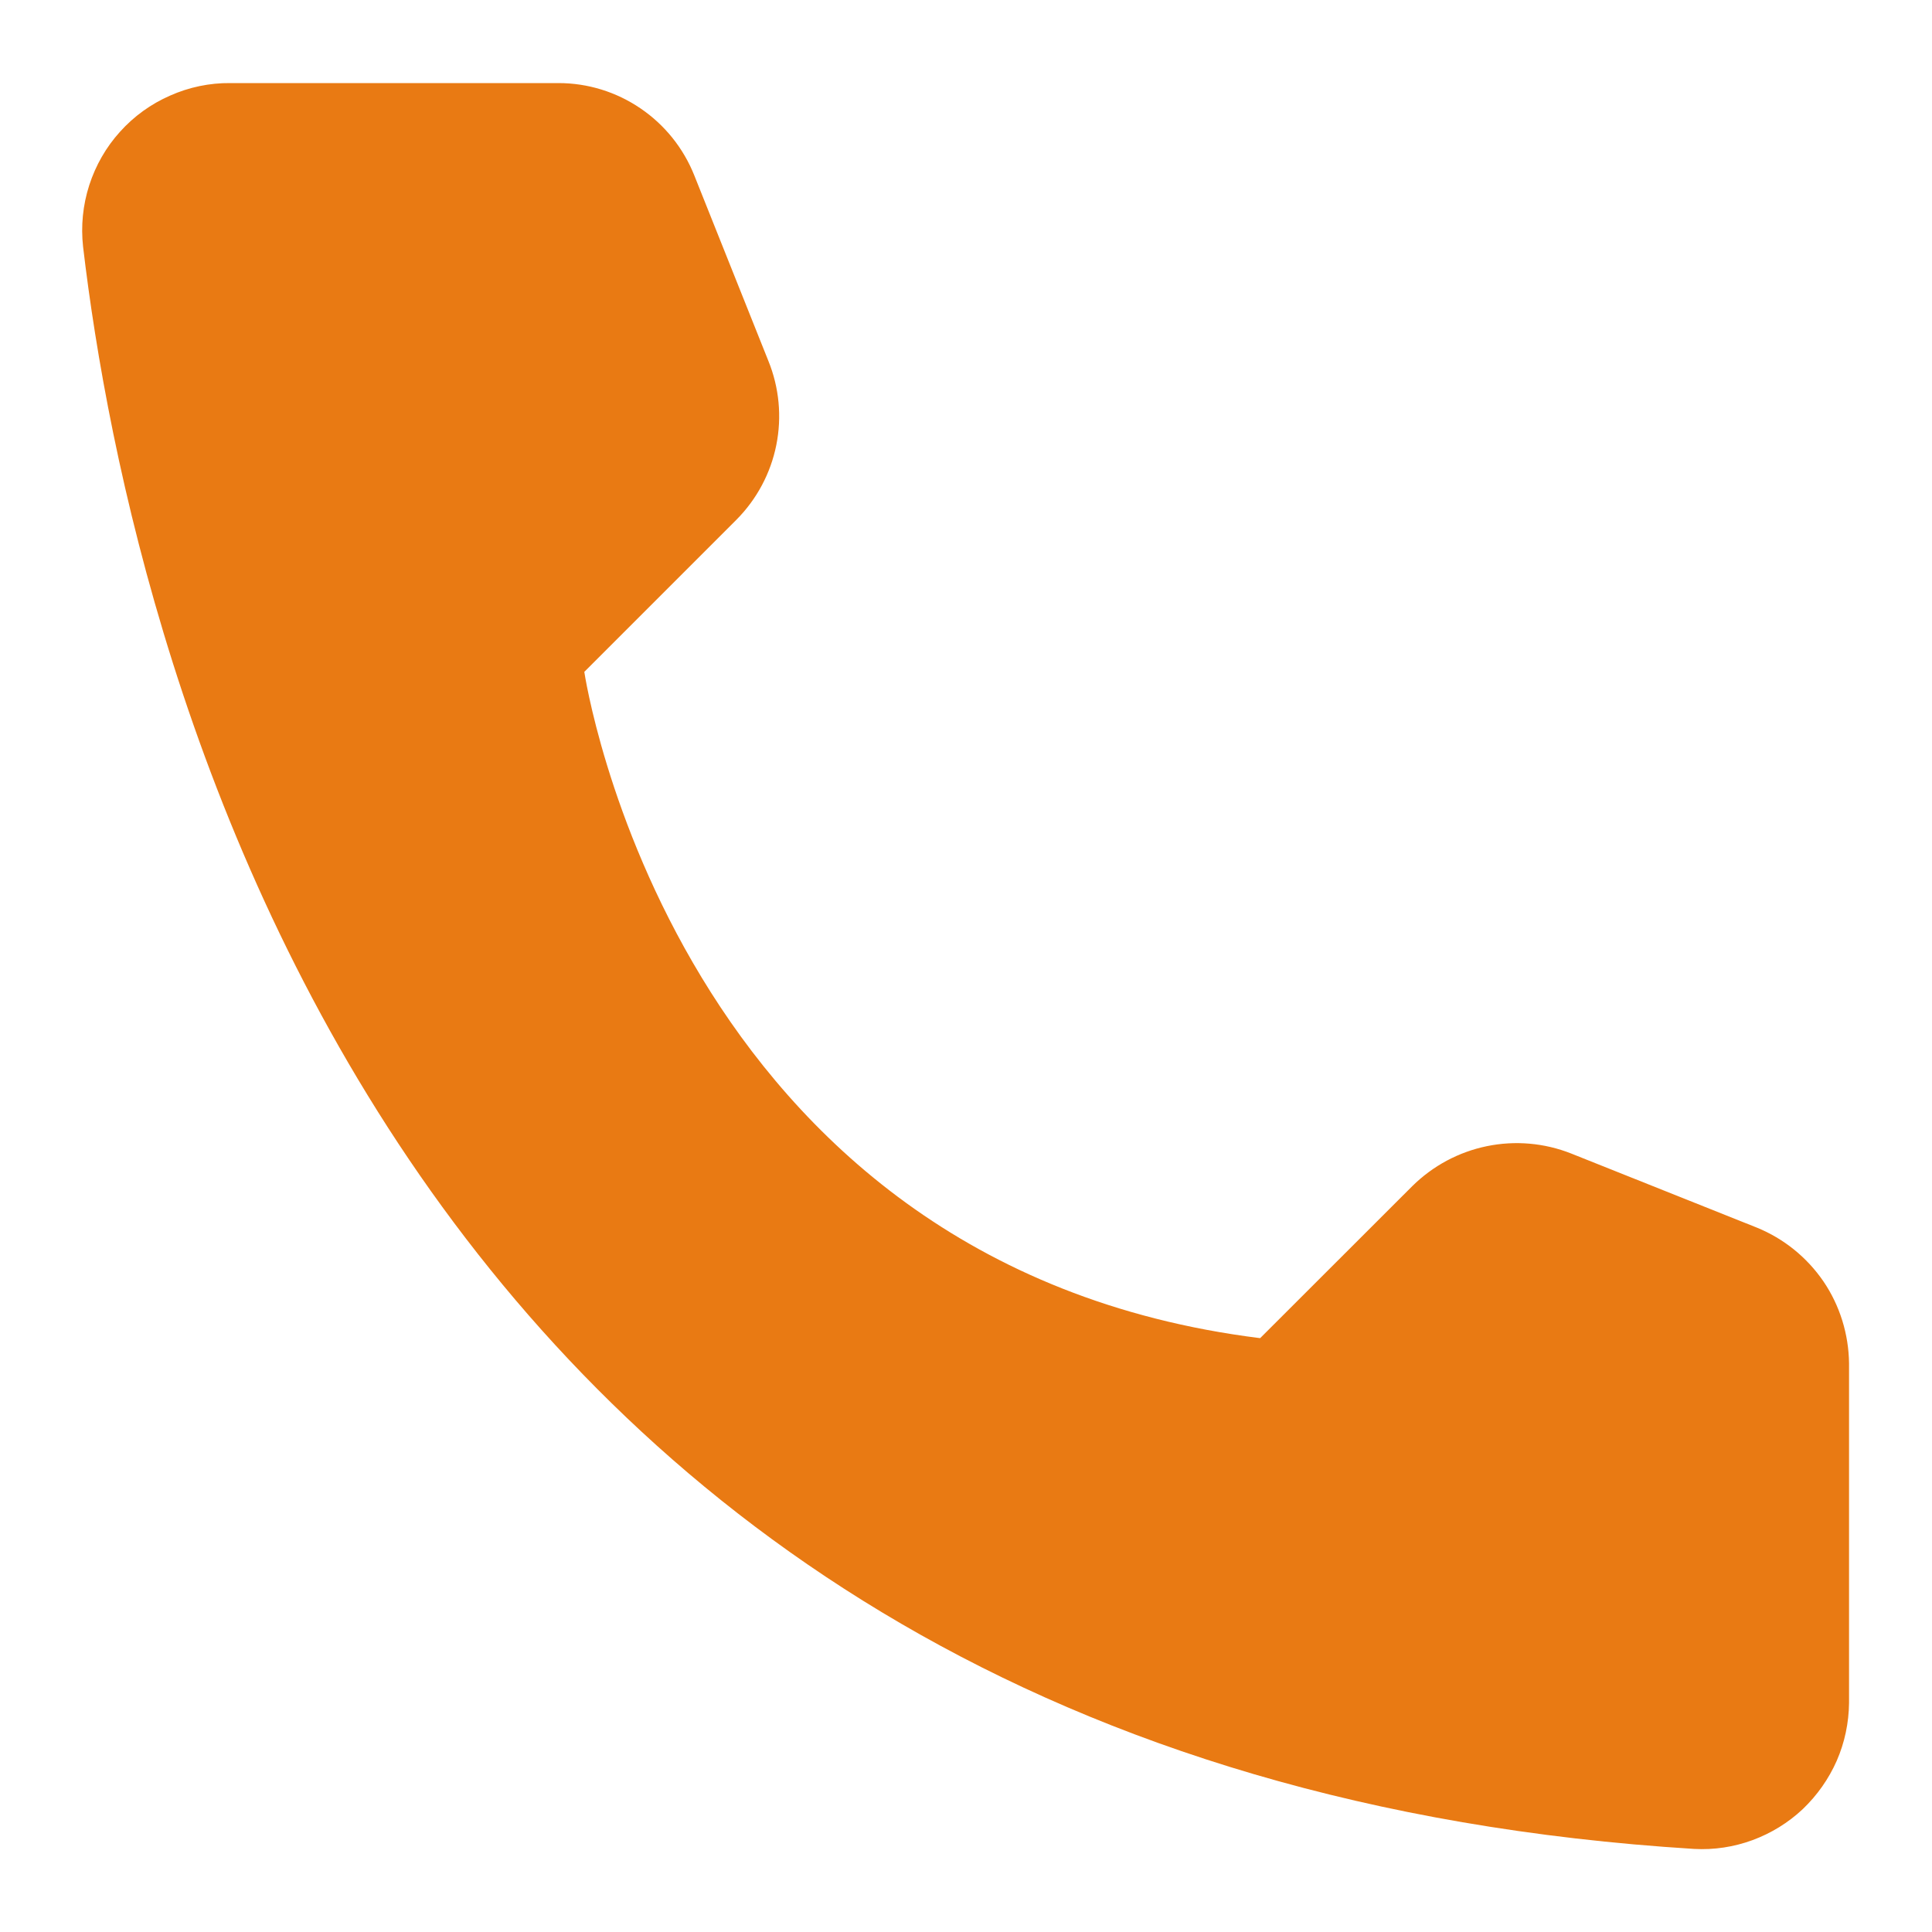
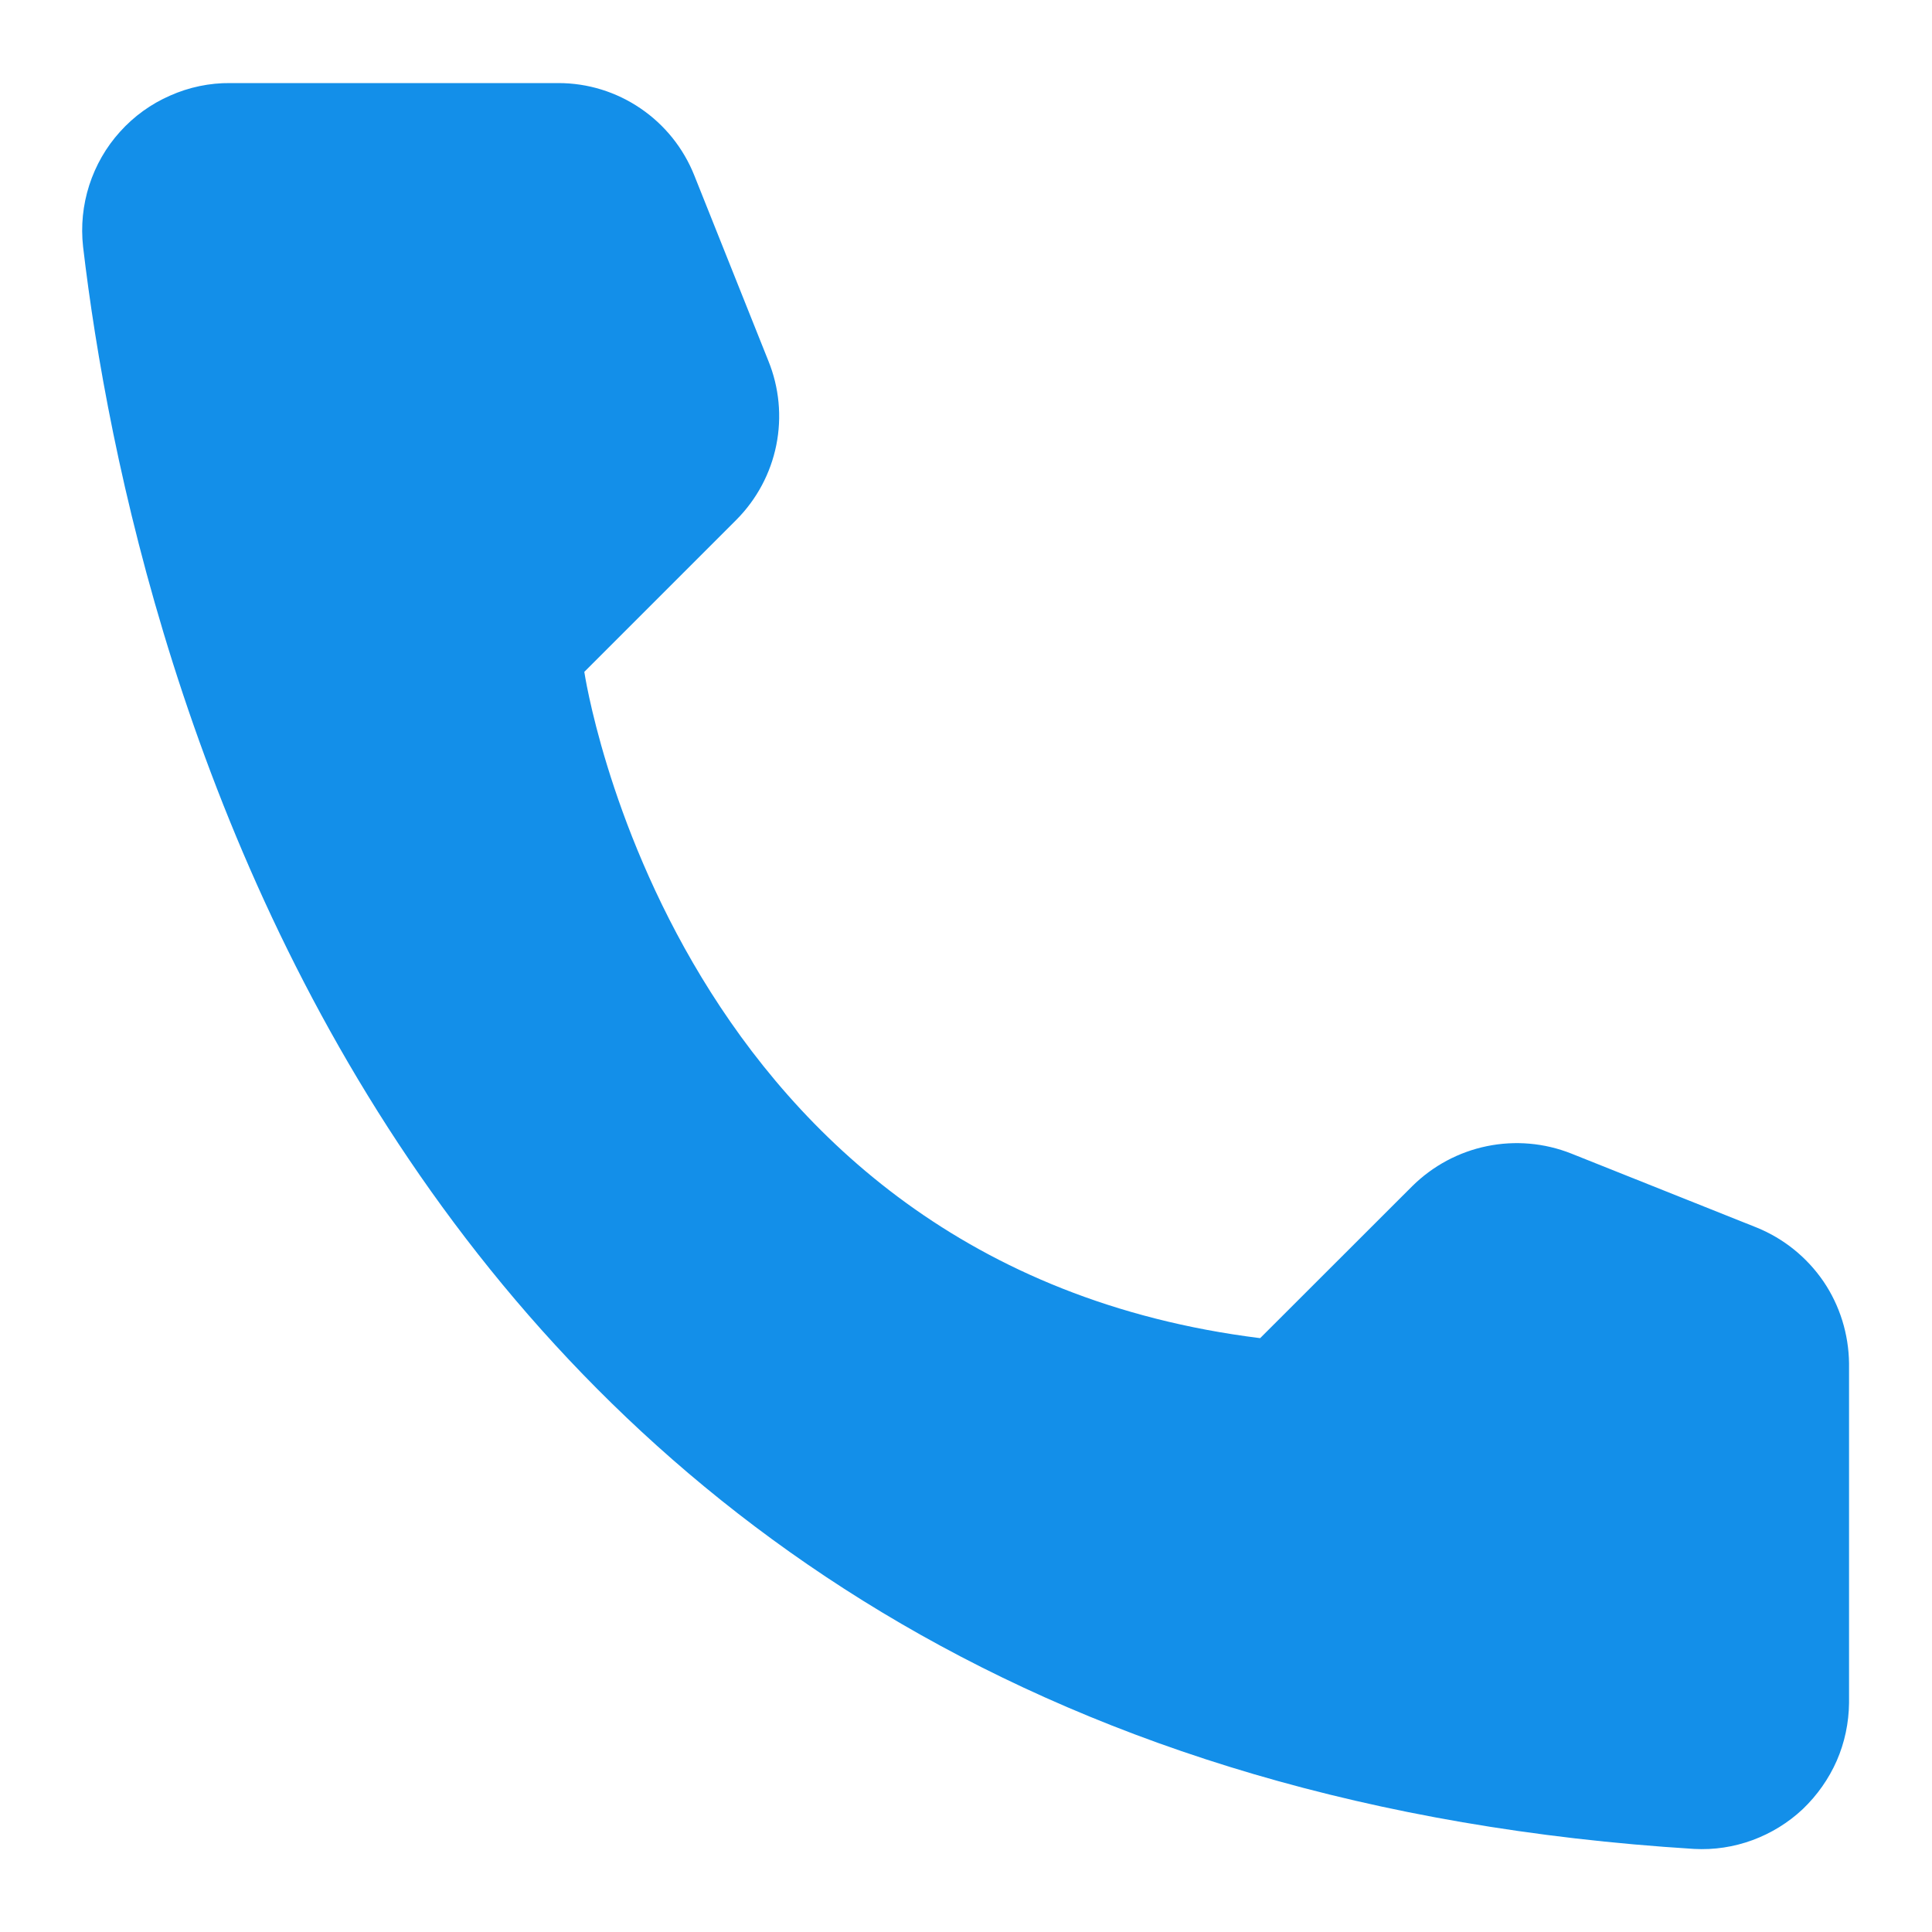
<svg xmlns="http://www.w3.org/2000/svg" width="16" height="16" viewBox="0 0 16 16" fill="none">
-   <path d="M10.436 11.082L11.696 9.823C11.866 9.655 12.08 9.54 12.314 9.492C12.547 9.444 12.79 9.465 13.012 9.553L14.548 10.166C14.772 10.257 14.964 10.412 15.101 10.612C15.237 10.812 15.31 11.049 15.313 11.291V14.103C15.311 14.268 15.277 14.431 15.211 14.582C15.145 14.732 15.049 14.868 14.93 14.982C14.81 15.095 14.668 15.182 14.514 15.239C14.359 15.296 14.195 15.321 14.03 15.312C3.27 14.643 1.098 5.531 0.688 2.043C0.669 1.872 0.686 1.699 0.739 1.534C0.792 1.37 0.878 1.219 0.994 1.091C1.109 0.963 1.25 0.861 1.408 0.792C1.565 0.722 1.736 0.686 1.908 0.688H4.625C4.868 0.688 5.104 0.761 5.305 0.898C5.505 1.034 5.66 1.227 5.75 1.453L6.363 2.988C6.453 3.209 6.476 3.452 6.429 3.686C6.382 3.92 6.267 4.135 6.099 4.304L4.839 5.564C4.839 5.564 5.565 10.475 10.436 11.082Z" fill="#E97A13" />
+   <path d="M10.436 11.082L11.696 9.823C11.866 9.655 12.08 9.54 12.314 9.492C12.547 9.444 12.79 9.465 13.012 9.553L14.548 10.166C14.772 10.257 14.964 10.412 15.101 10.612C15.237 10.812 15.31 11.049 15.313 11.291V14.103C15.311 14.268 15.277 14.431 15.211 14.582C15.145 14.732 15.049 14.868 14.93 14.982C14.81 15.095 14.668 15.182 14.514 15.239C14.359 15.296 14.195 15.321 14.03 15.312C3.27 14.643 1.098 5.531 0.688 2.043C0.669 1.872 0.686 1.699 0.739 1.534C0.792 1.37 0.878 1.219 0.994 1.091C1.109 0.963 1.25 0.861 1.408 0.792C1.565 0.722 1.736 0.686 1.908 0.688H4.625C4.868 0.688 5.104 0.761 5.305 0.898C5.505 1.034 5.66 1.227 5.75 1.453L6.363 2.988C6.453 3.209 6.476 3.452 6.429 3.686C6.382 3.92 6.267 4.135 6.099 4.304L4.839 5.564C4.839 5.564 5.565 10.475 10.436 11.082Z" fill="#138FE9" />
</svg>
